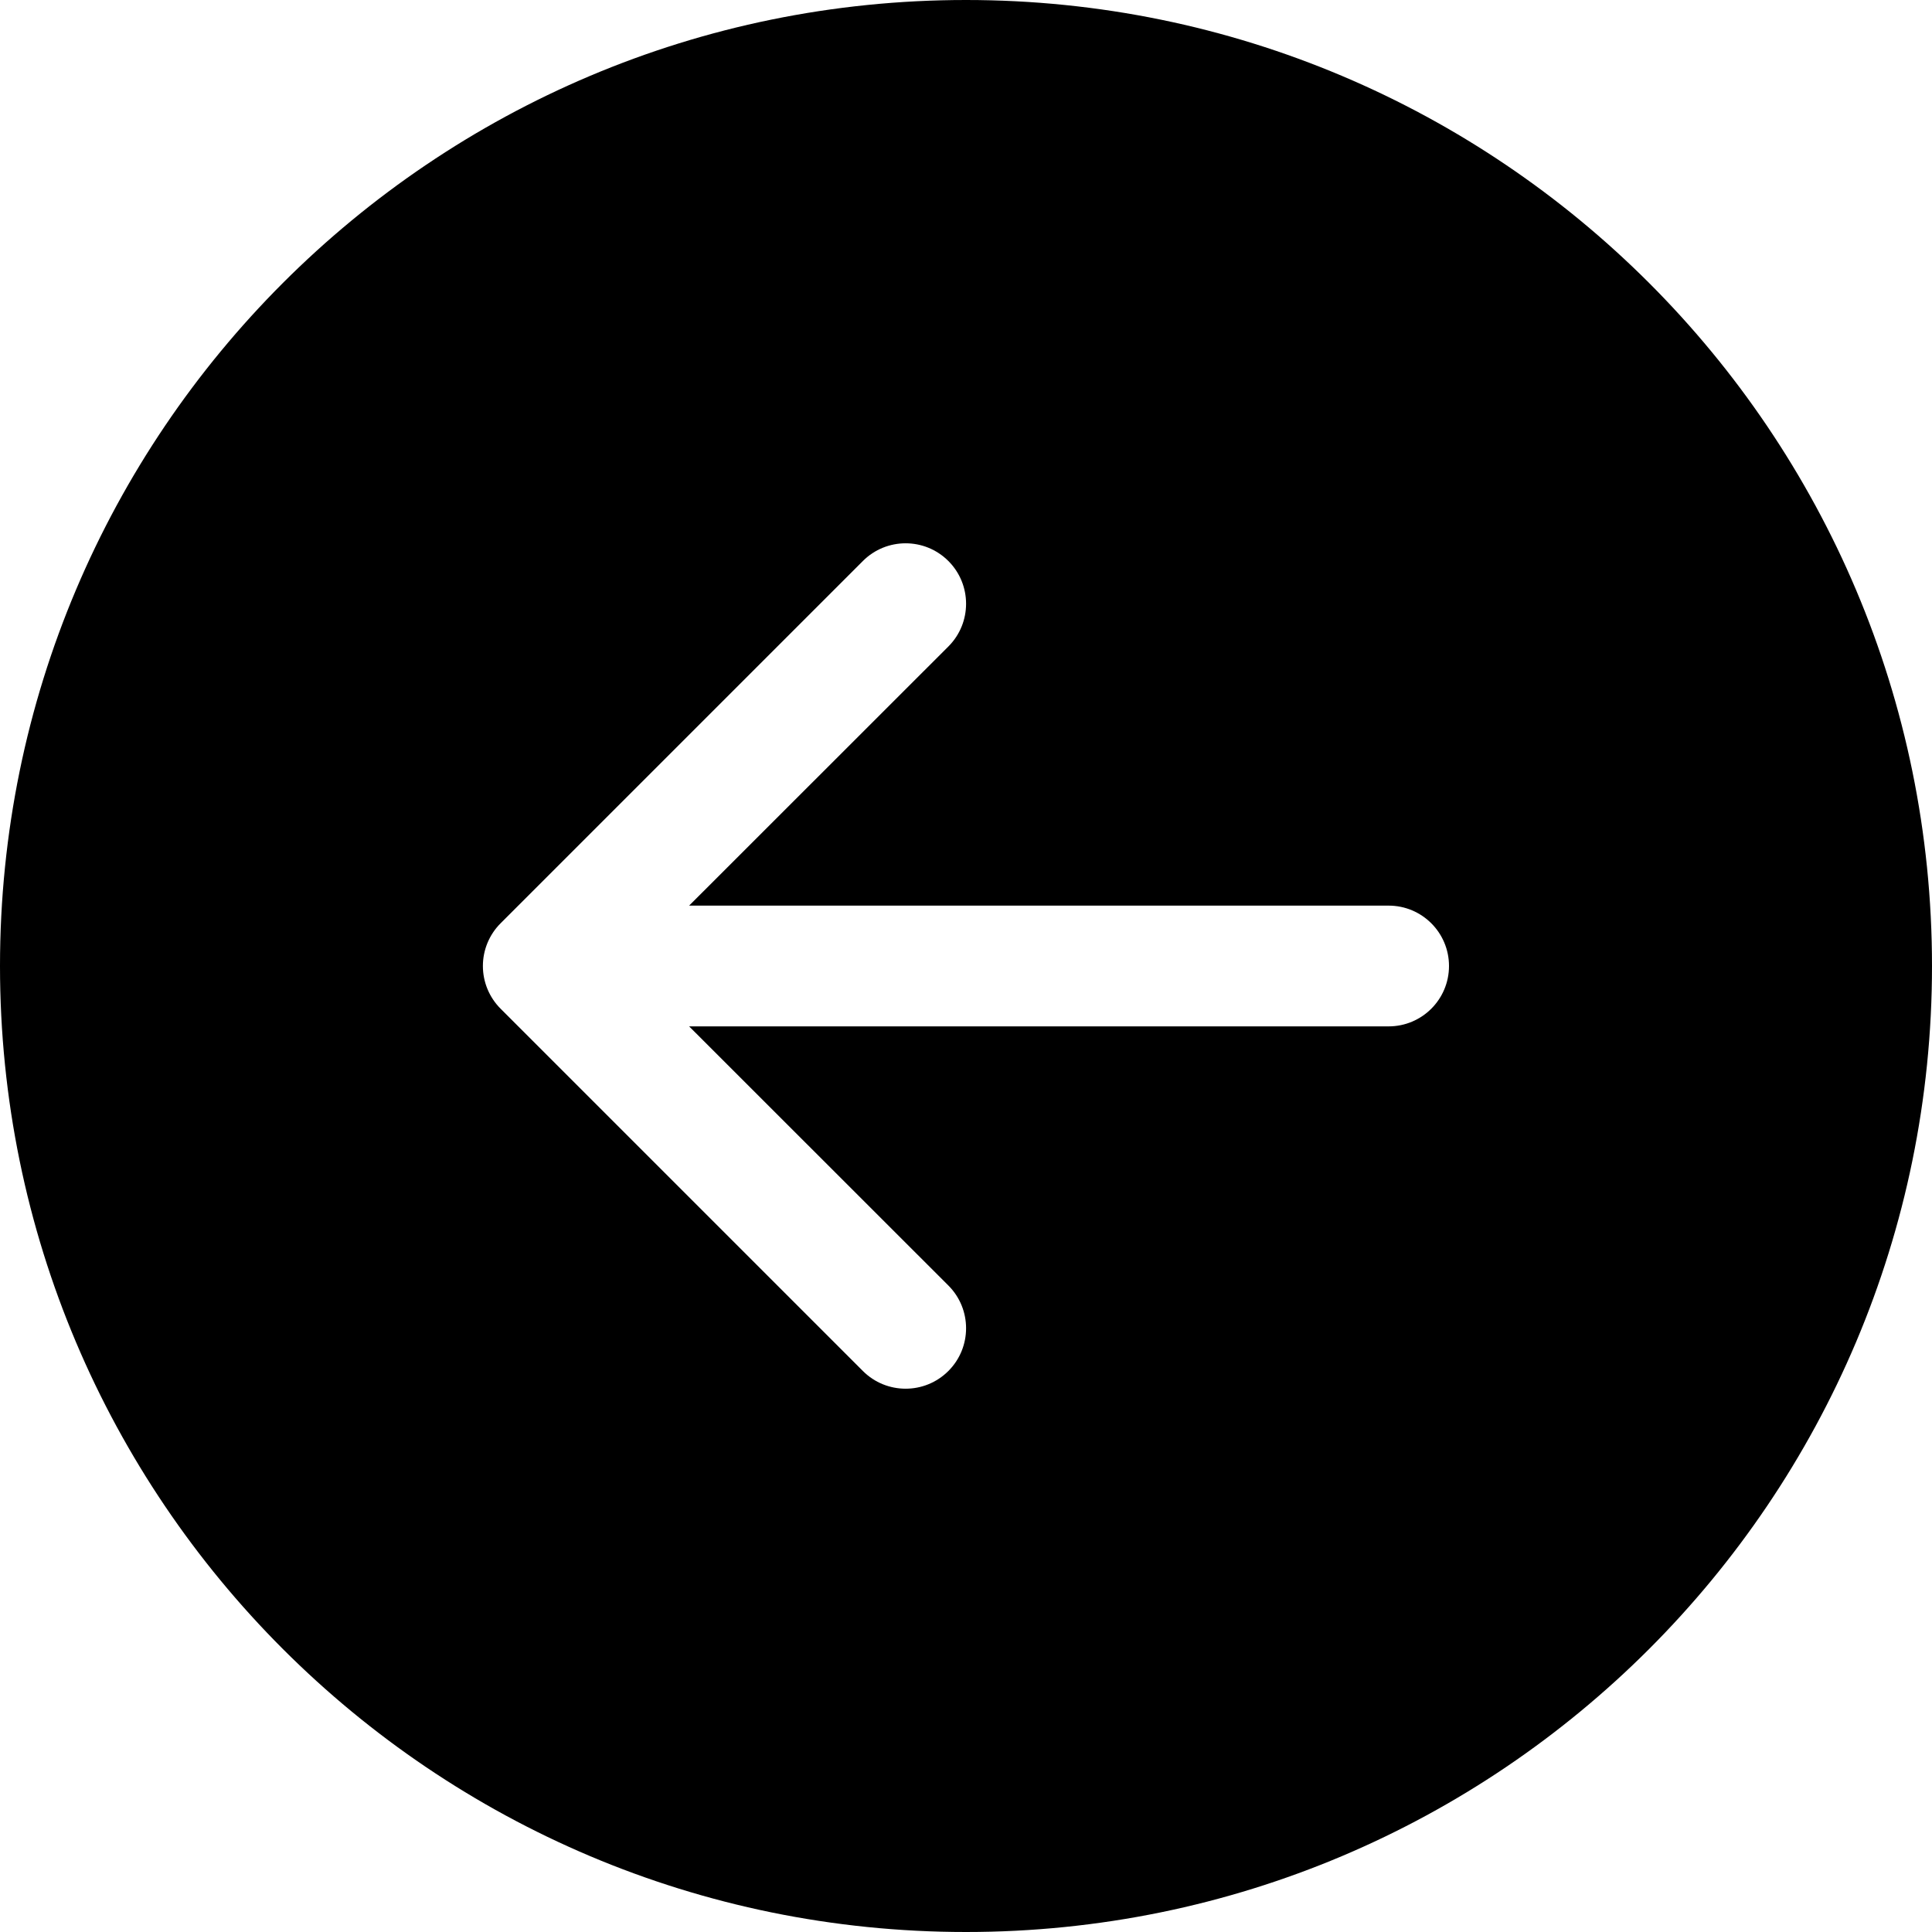
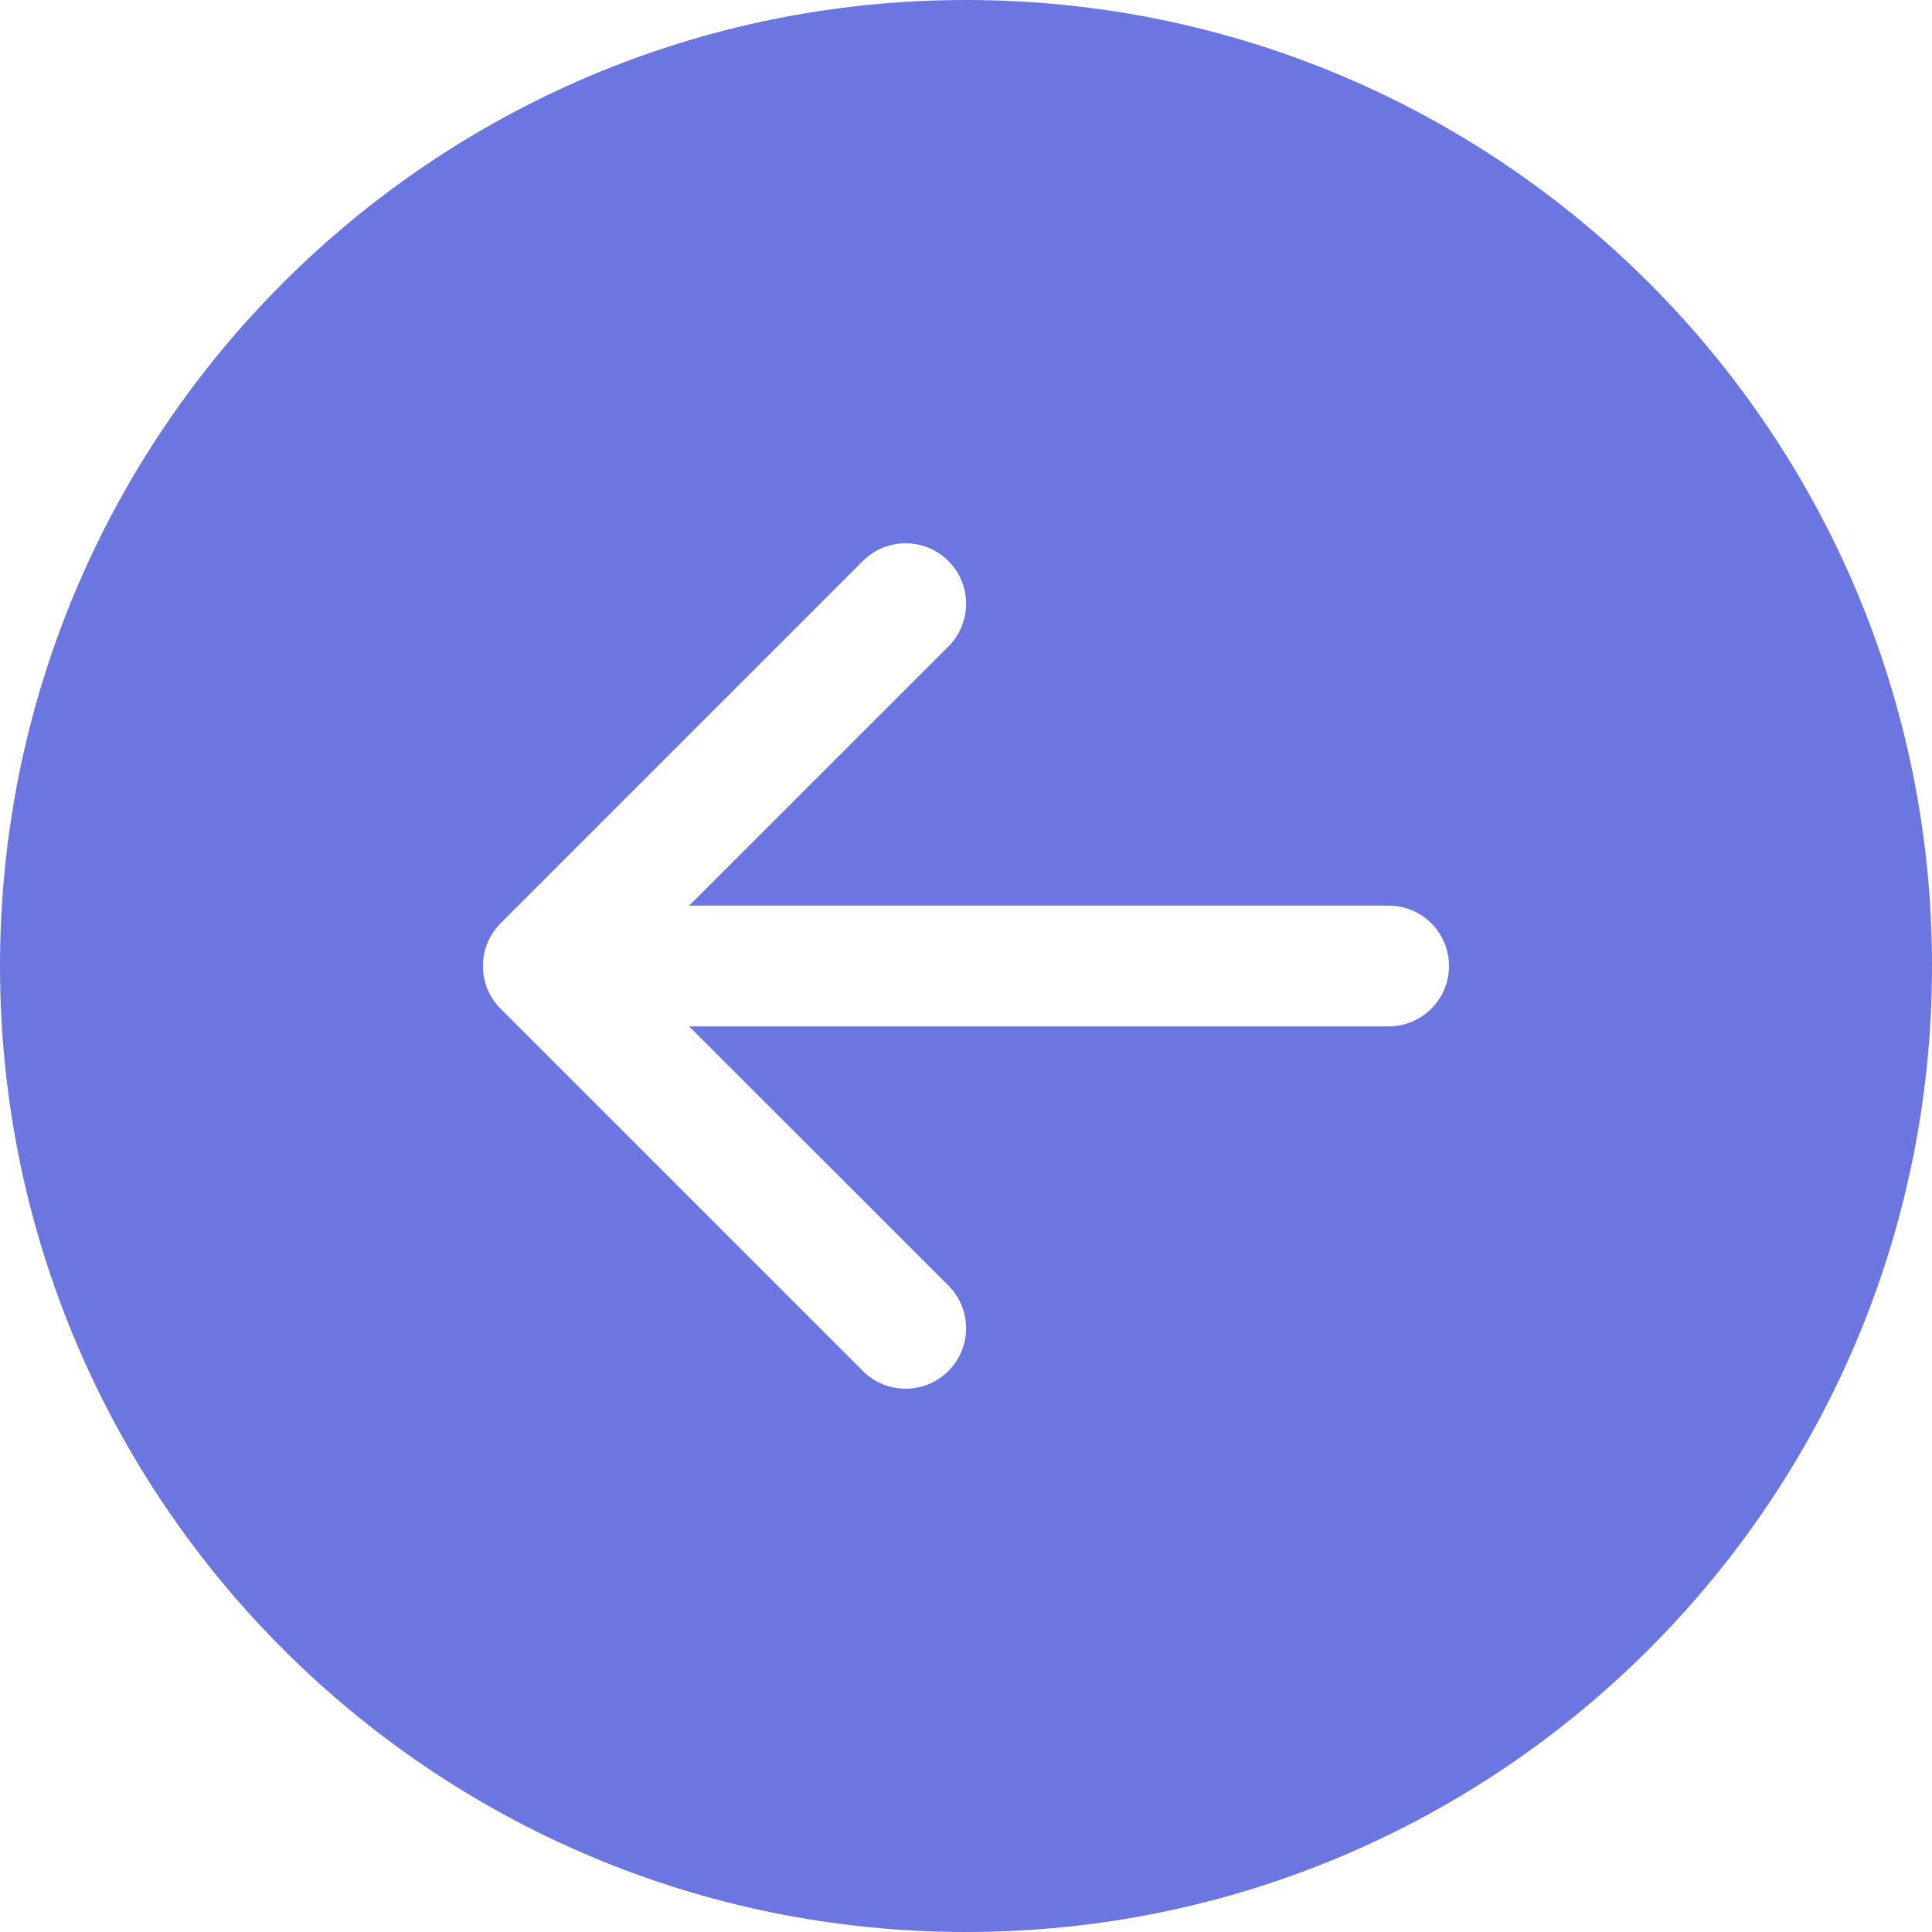
- <svg xmlns="http://www.w3.org/2000/svg" width="24" height="24" fill="currentColor" class="bi bi-arrow-left-circle-fill" viewBox="0 0 16 16">
-   <path d="M8 0a8 8 0 1 0 0 16A8 8 0 0 0 8 0m3.5 7.5a.5.5 0 0 1 0 1H5.707l2.147 2.146a.5.5 0 0 1-.708.708l-3-3a.5.5 0 0 1 0-.708l3-3a.5.5 0 1 1 .708.708L5.707 7.5z" />
+ <svg xmlns="http://www.w3.org/2000/svg" width="27" height="27" fill="currentColor" class="bi bi-arrow-left-circle-fill" viewBox="0 0 16 16">
+   <path d="M8 0a8 8 0 1 0 0 16A8 8 0 0 0 8 0m3.5 7.5a.5.5 0 0 1 0 1H5.707l2.147 2.146a.5.5 0 0 1-.708.708l-3-3a.5.5 0 0 1 0-.708l3-3a.5.5 0 1 1 .708.708L5.707 7.5z" fill="#6C76E1" />
</svg>
